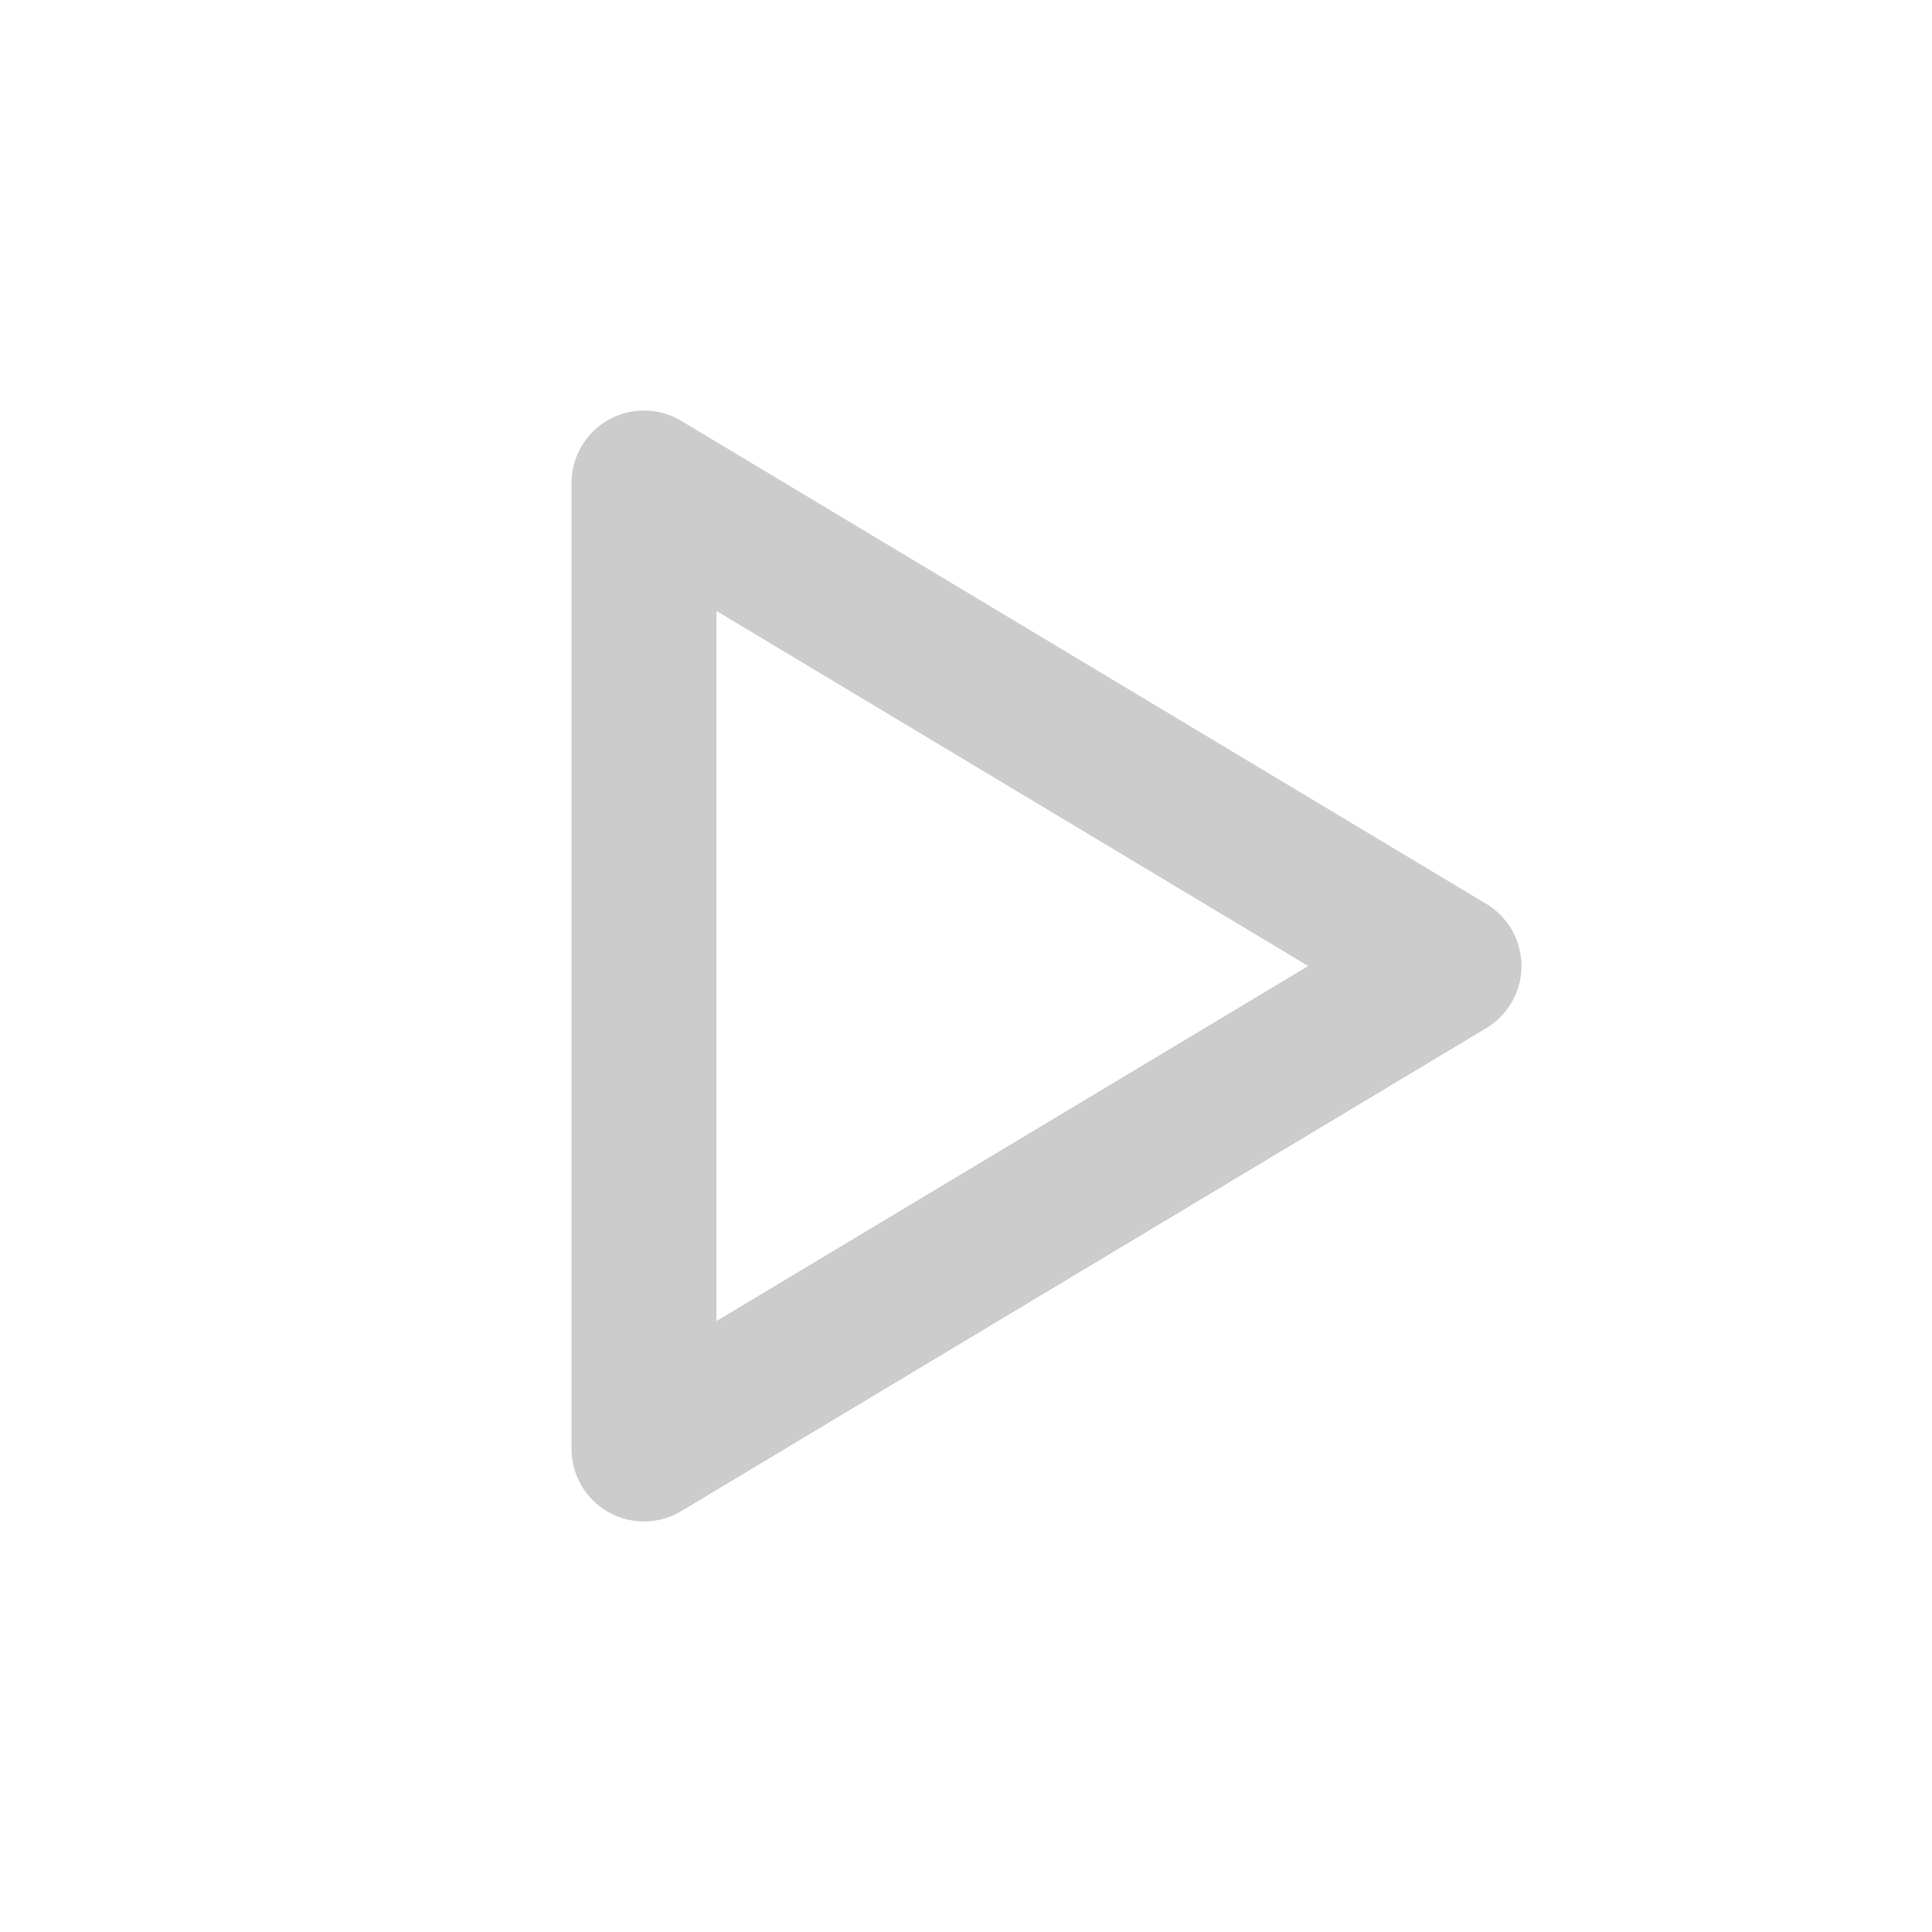
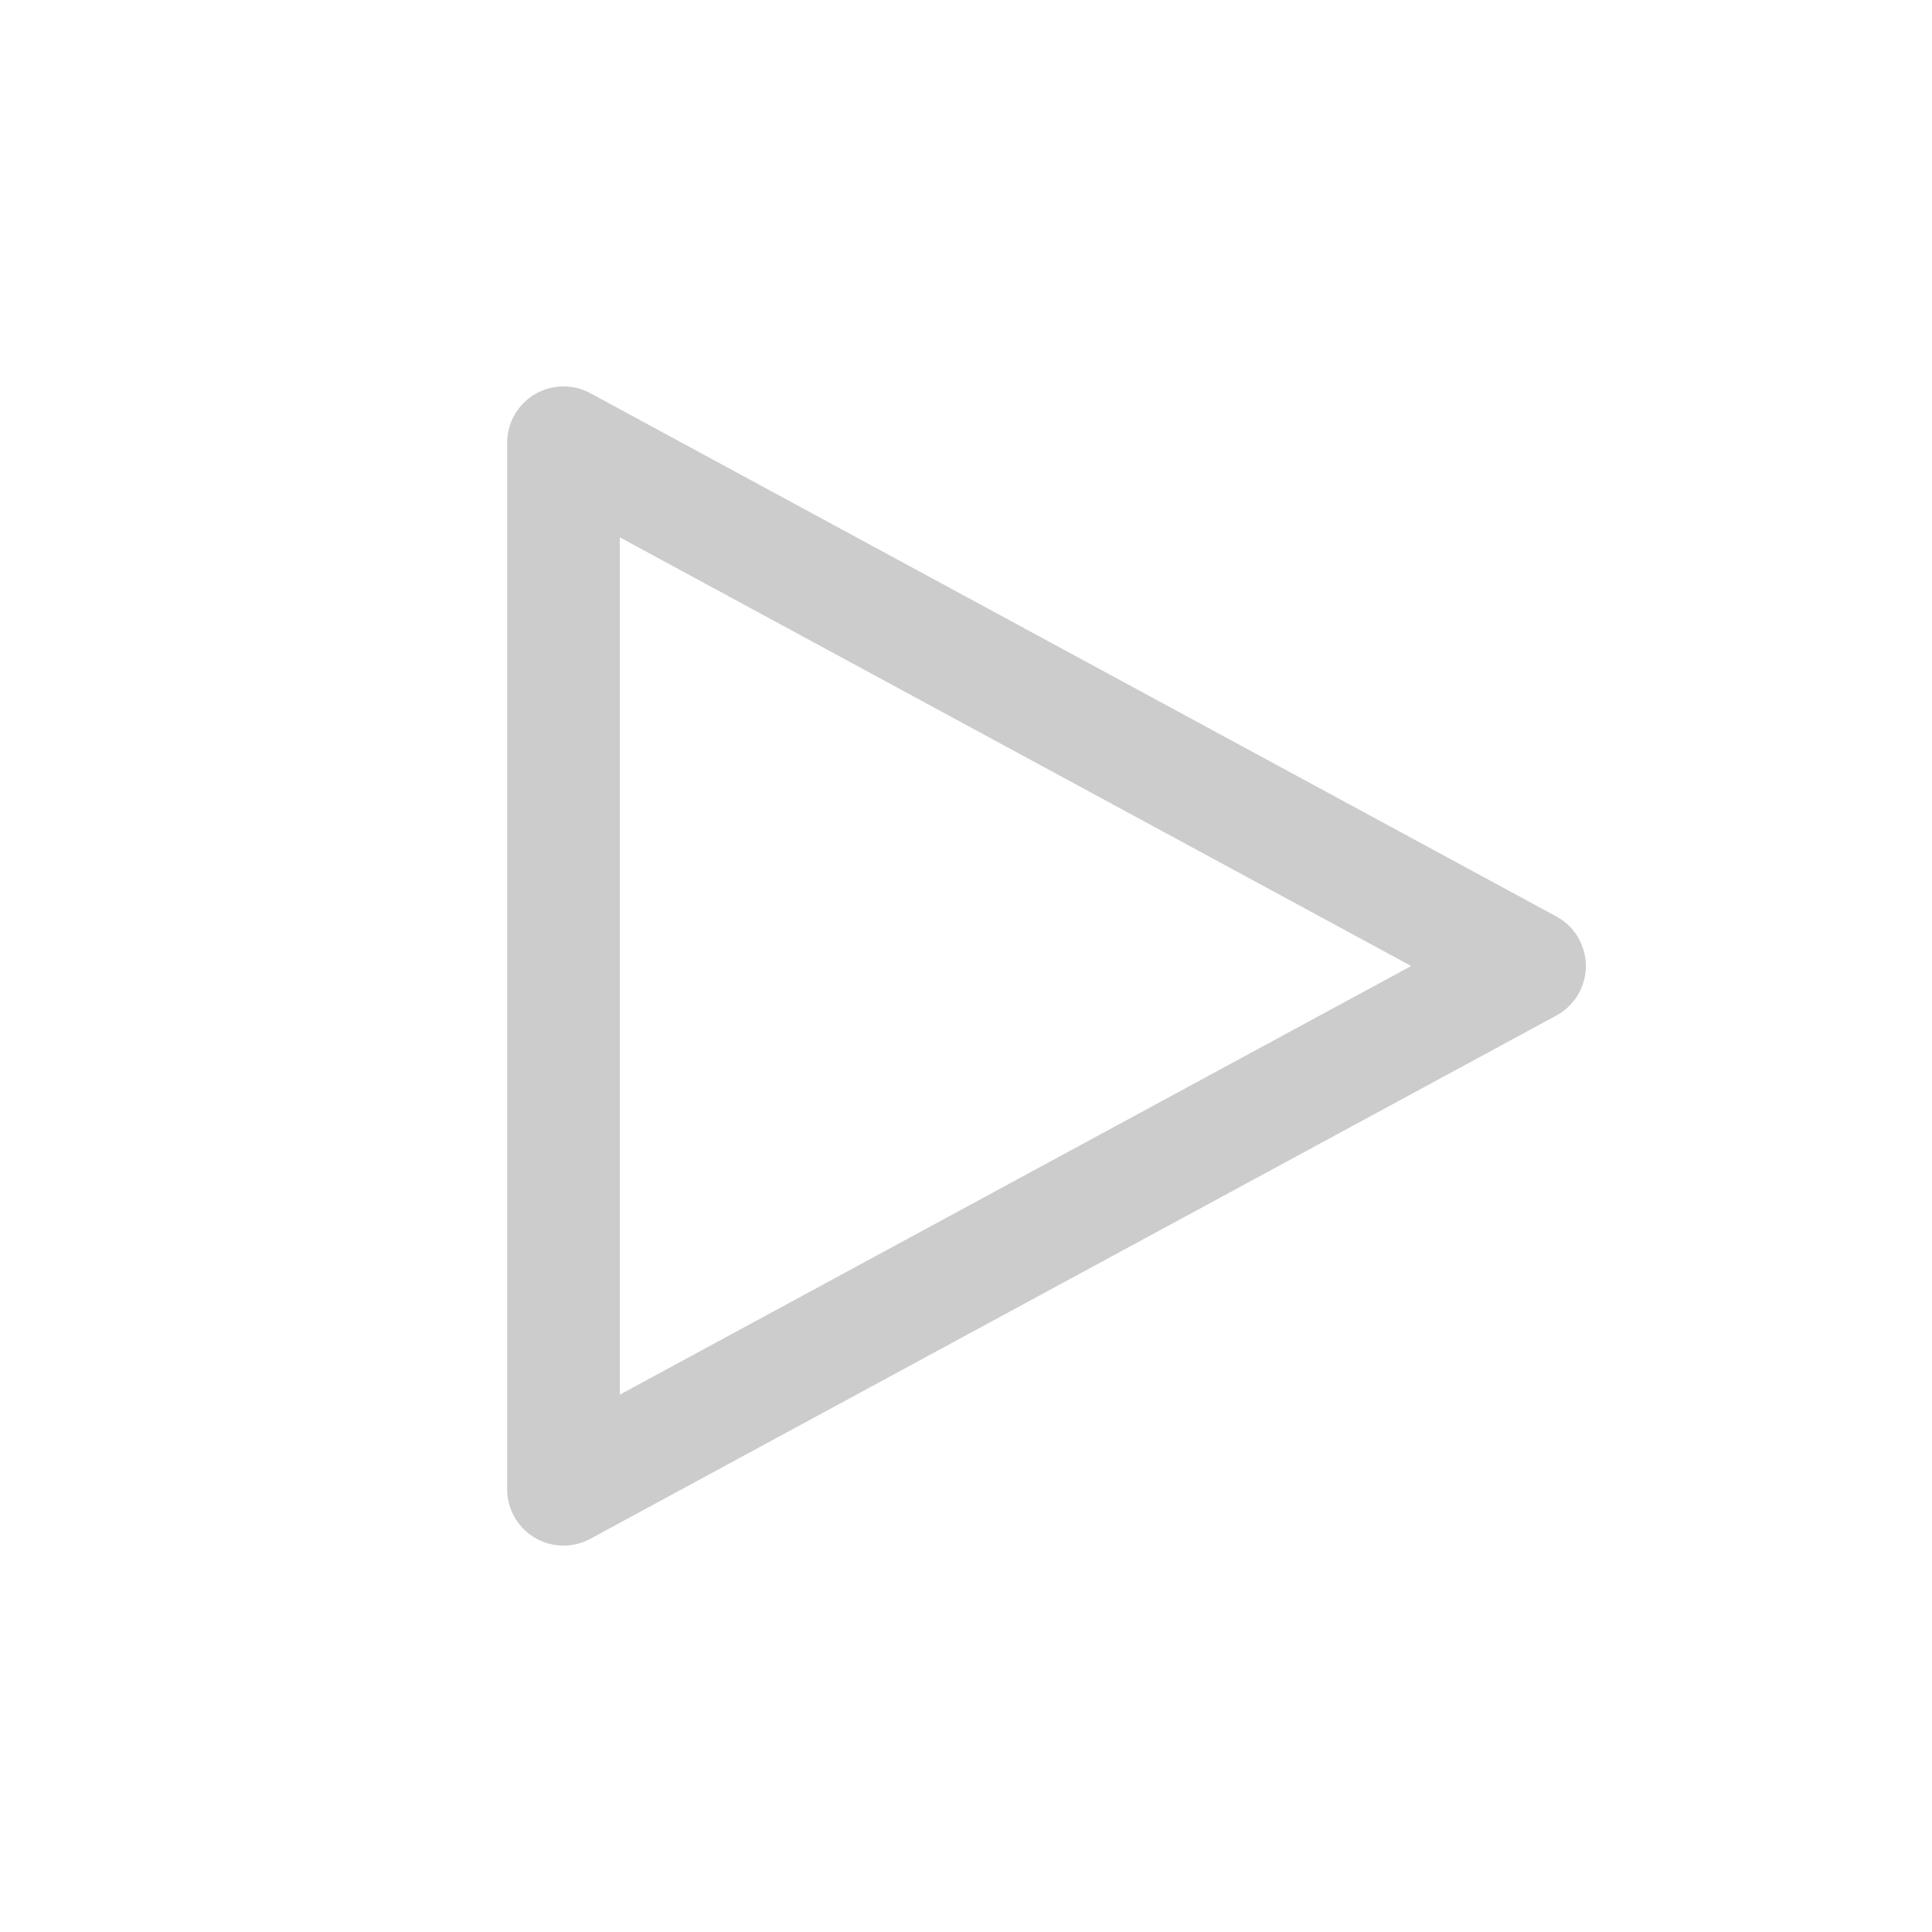
- <svg xmlns="http://www.w3.org/2000/svg" width="24" height="24" viewBox="0 0 24 24" fill="none" stroke="#cccccc" stroke-width="1.8" stroke-linecap="round" stroke-linejoin="round">
-   <path d="M8 6l10 6-10 6z" />
+ <svg xmlns="http://www.w3.org/2000/svg" width="24" height="24" viewBox="0 0 24 24">
+   <path d="M7 5.5l12 6.5-12 6.5V5.5z" fill="none" stroke="#cccccc" stroke-width="1.4" stroke-linecap="round" stroke-linejoin="round" />
</svg>
